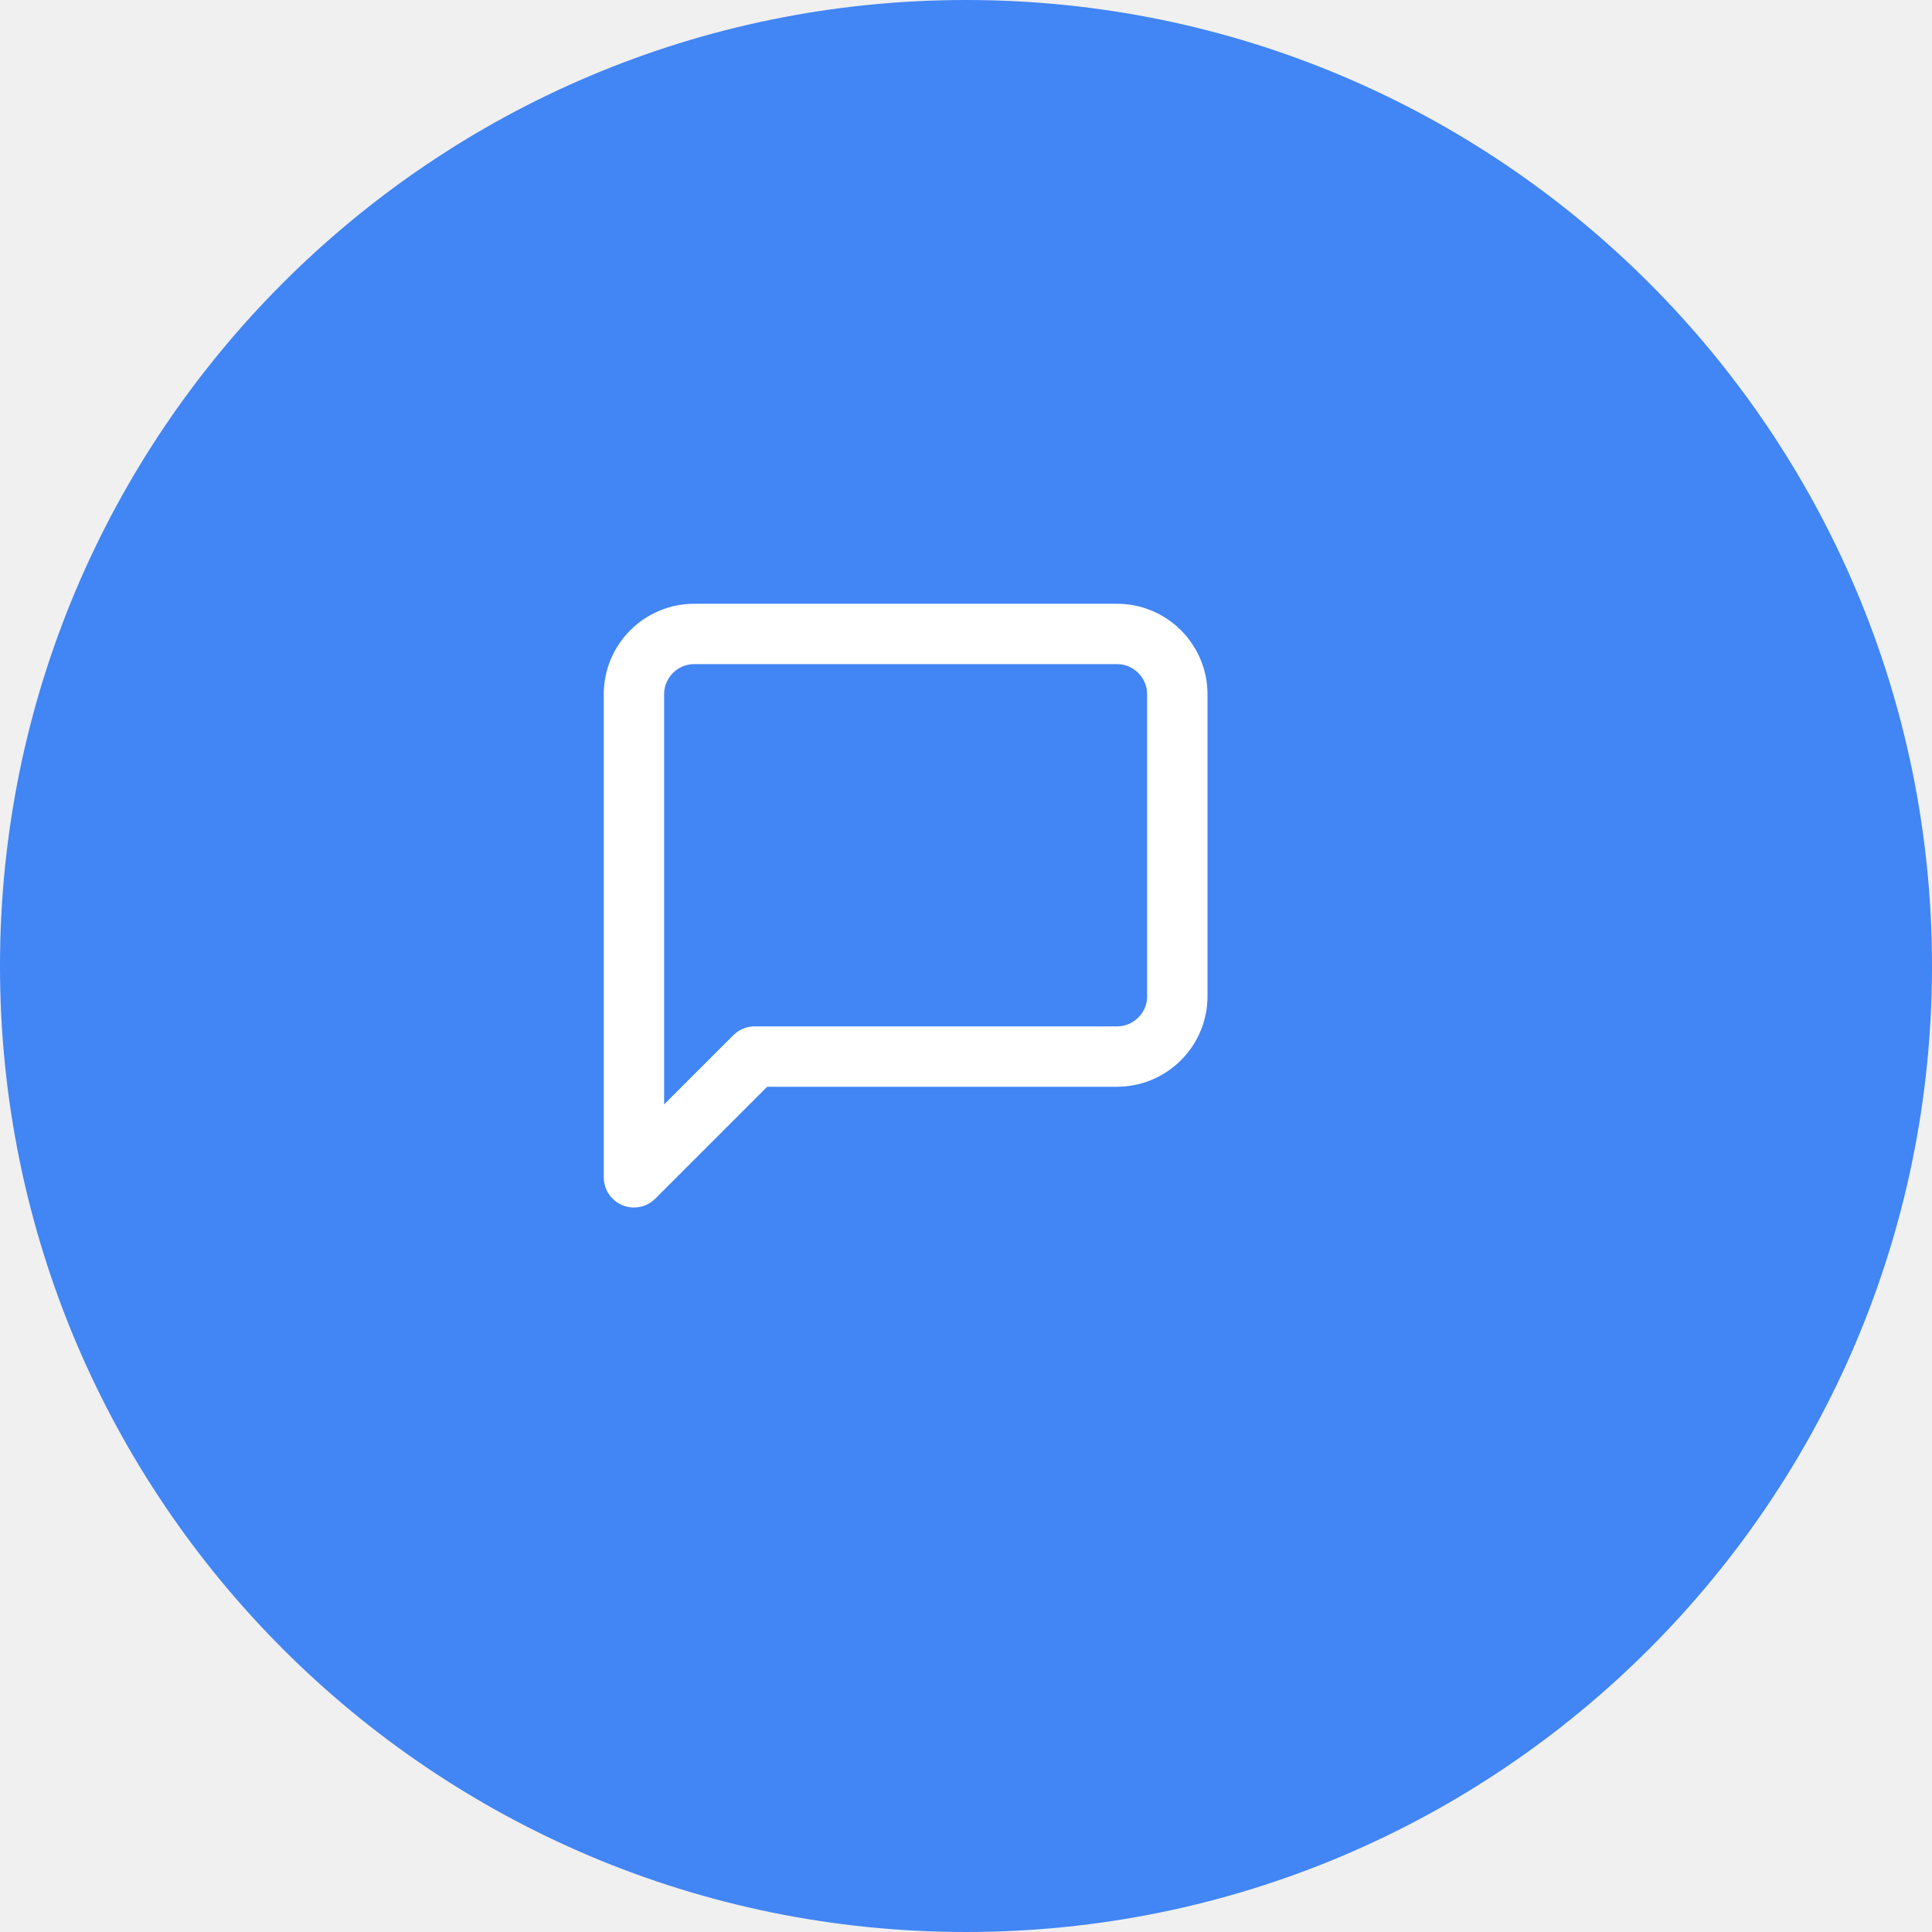
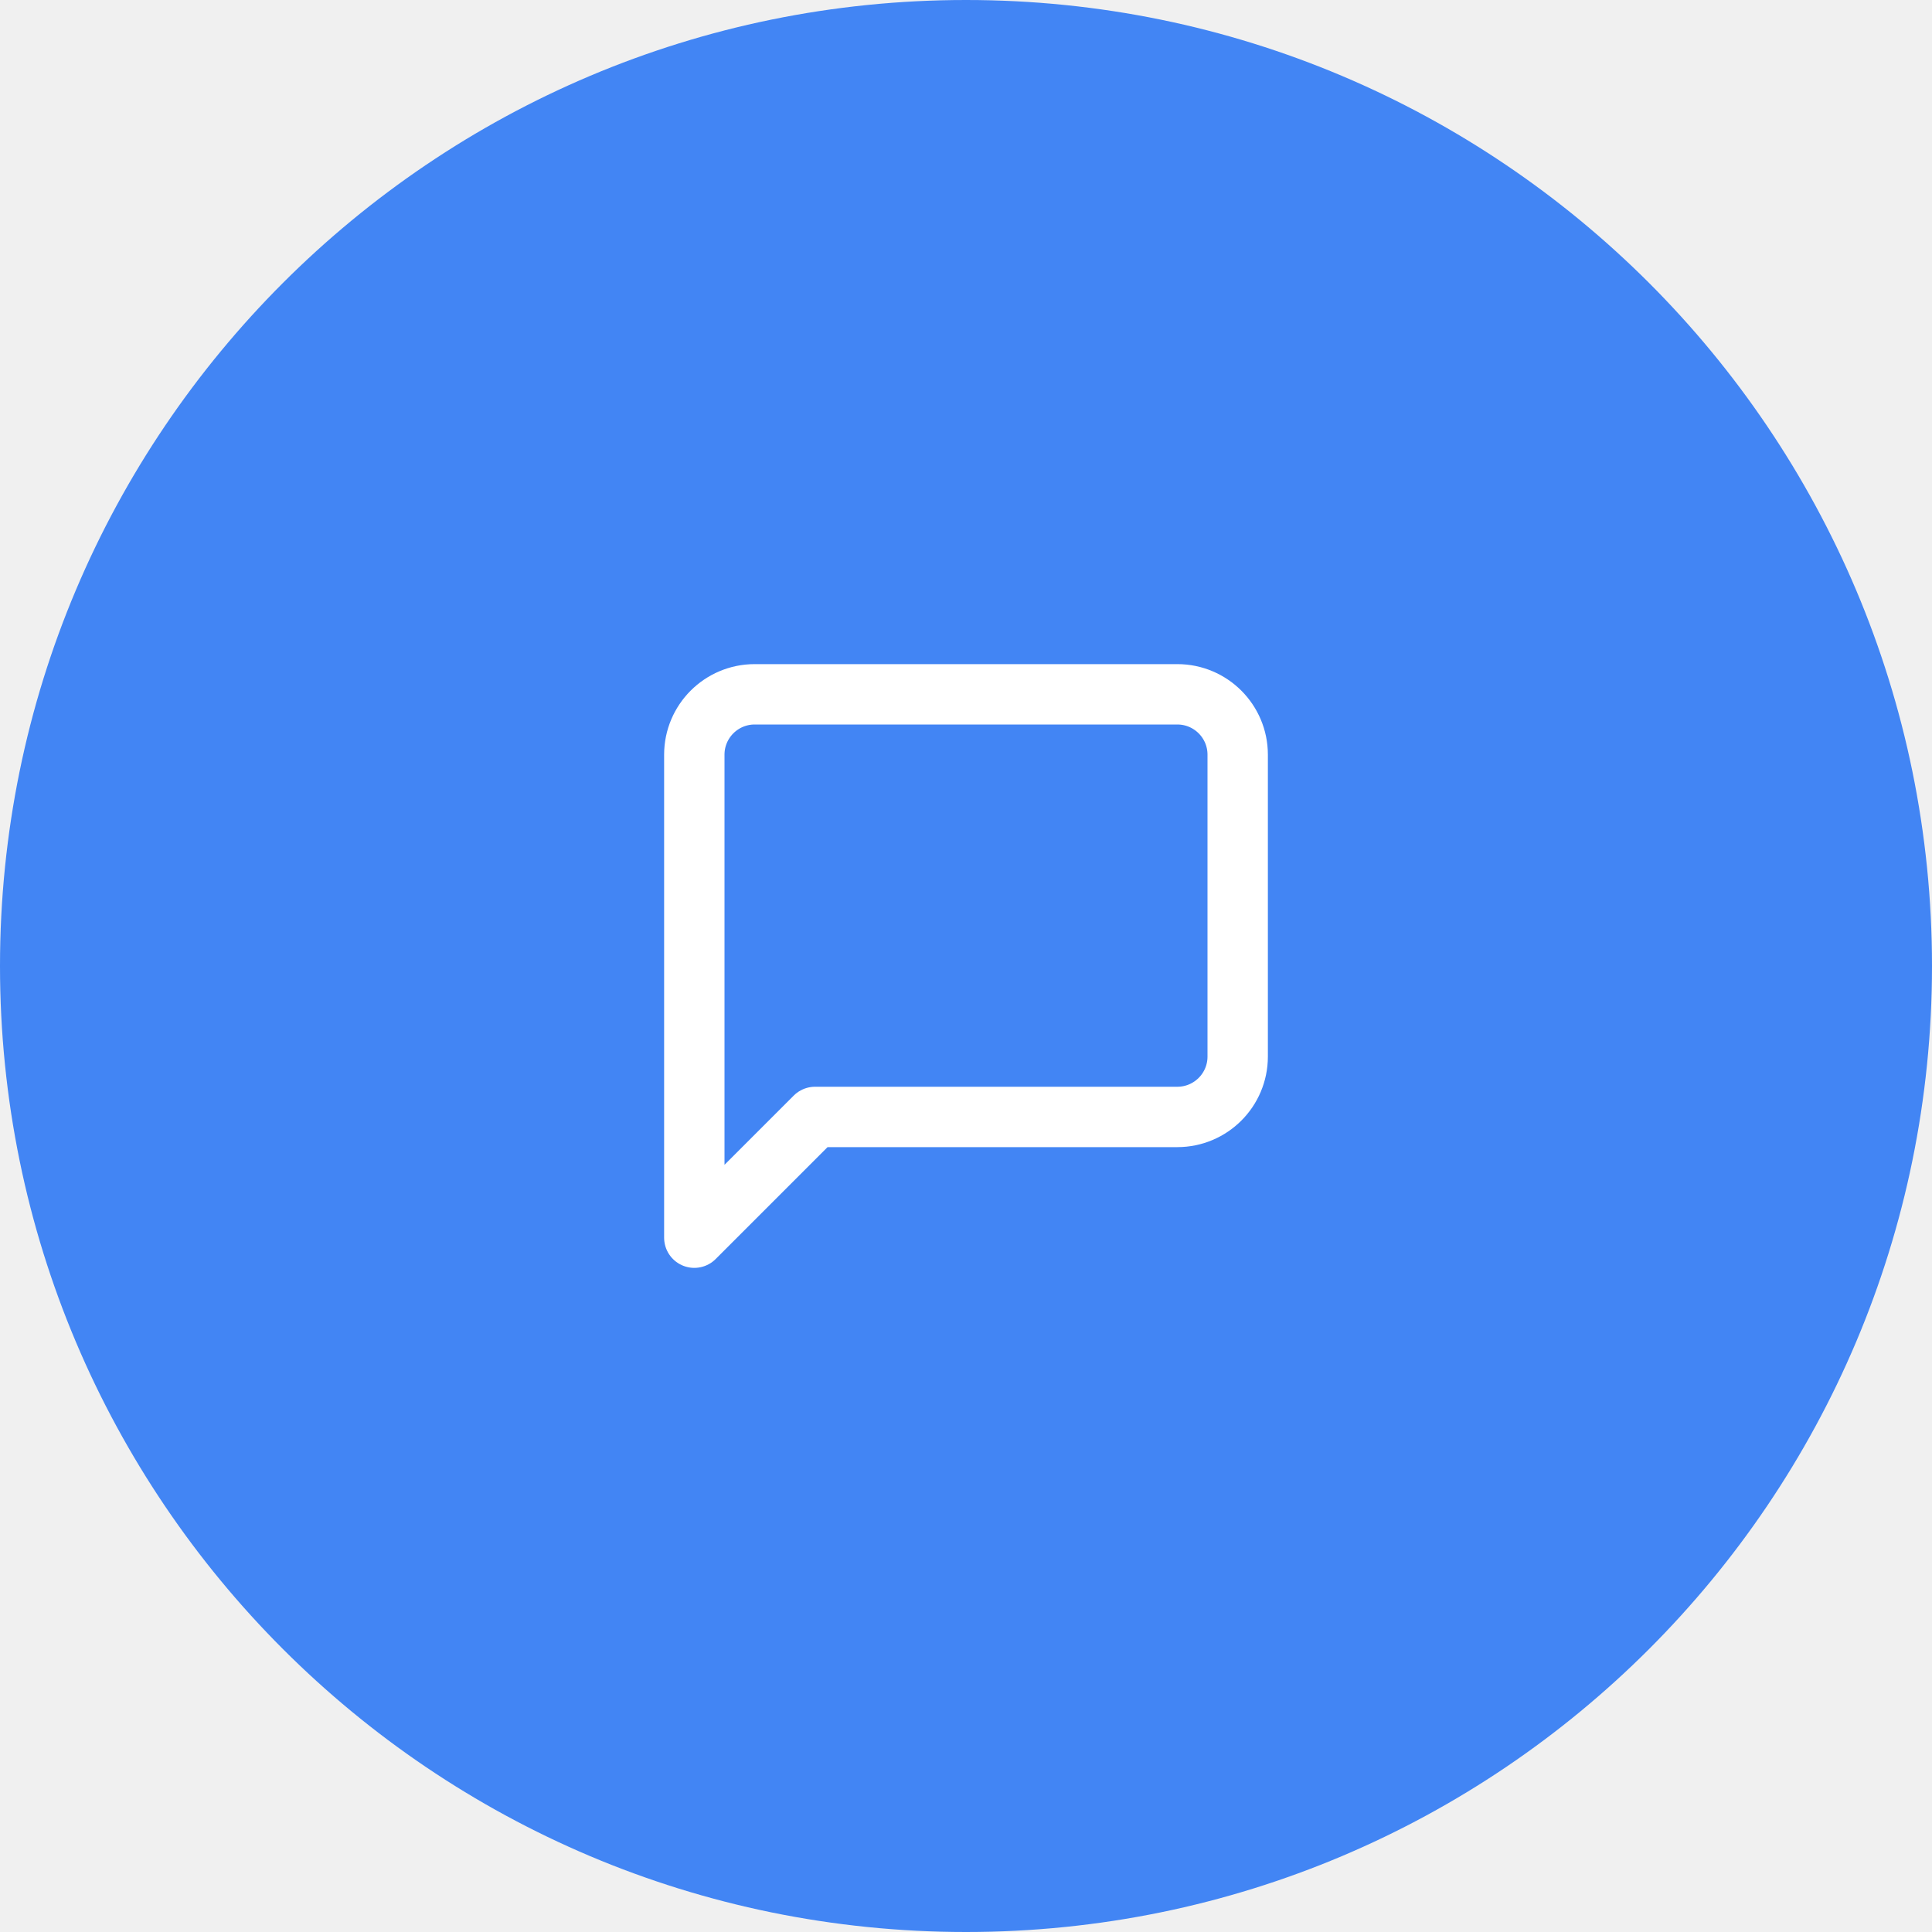
<svg xmlns="http://www.w3.org/2000/svg" width="64" height="64" viewBox="0 0 64 64">
  <circle cx="32" cy="32" r="32" fill="#4285f4" />
-   <g transform="translate(18, 18)" stroke="#ffffff" stroke-width="2" fill="none" stroke-linecap="round" stroke-linejoin="round">
+   <g transform="translate(20, 20)" stroke="#ffffff" stroke-width="2" fill="none" stroke-linecap="round" stroke-linejoin="round">
    <path d="M21 15a2 2 0 0 1-2 2H7l-4 4V5a2 2 0 0 1 2-2h14a2 2 0 0 1 2 2z" />
  </g>
</svg>
